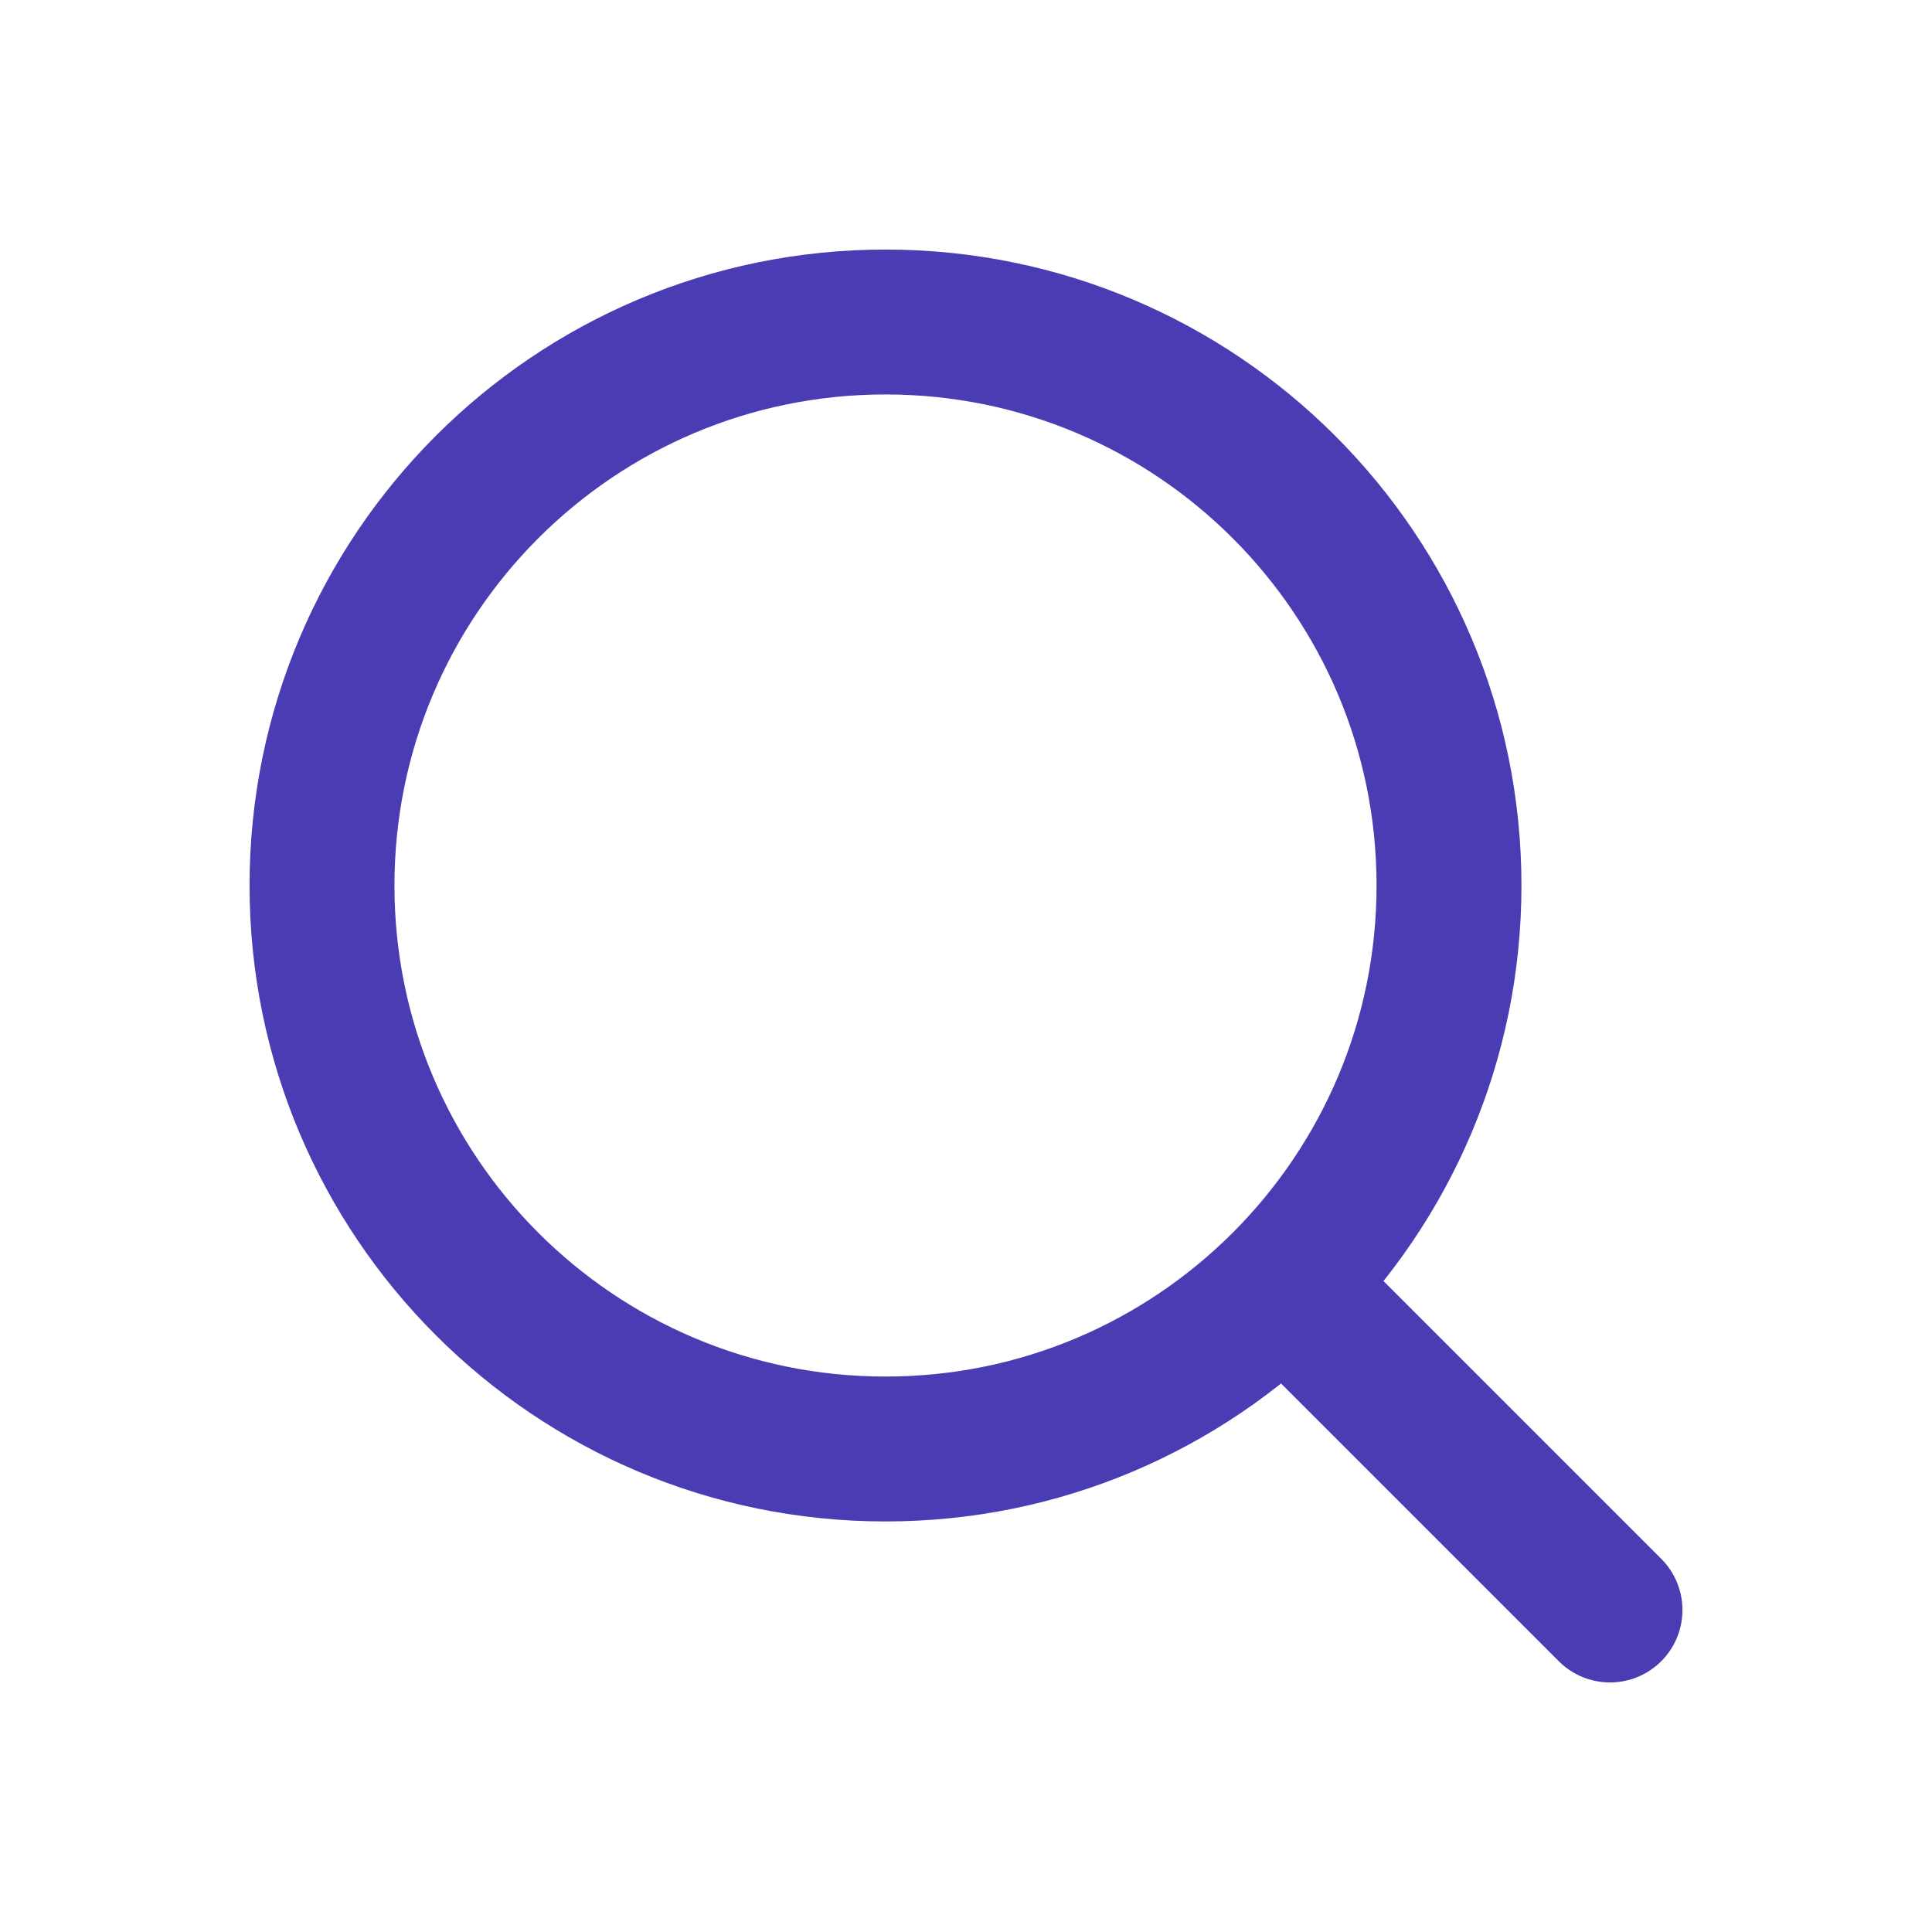
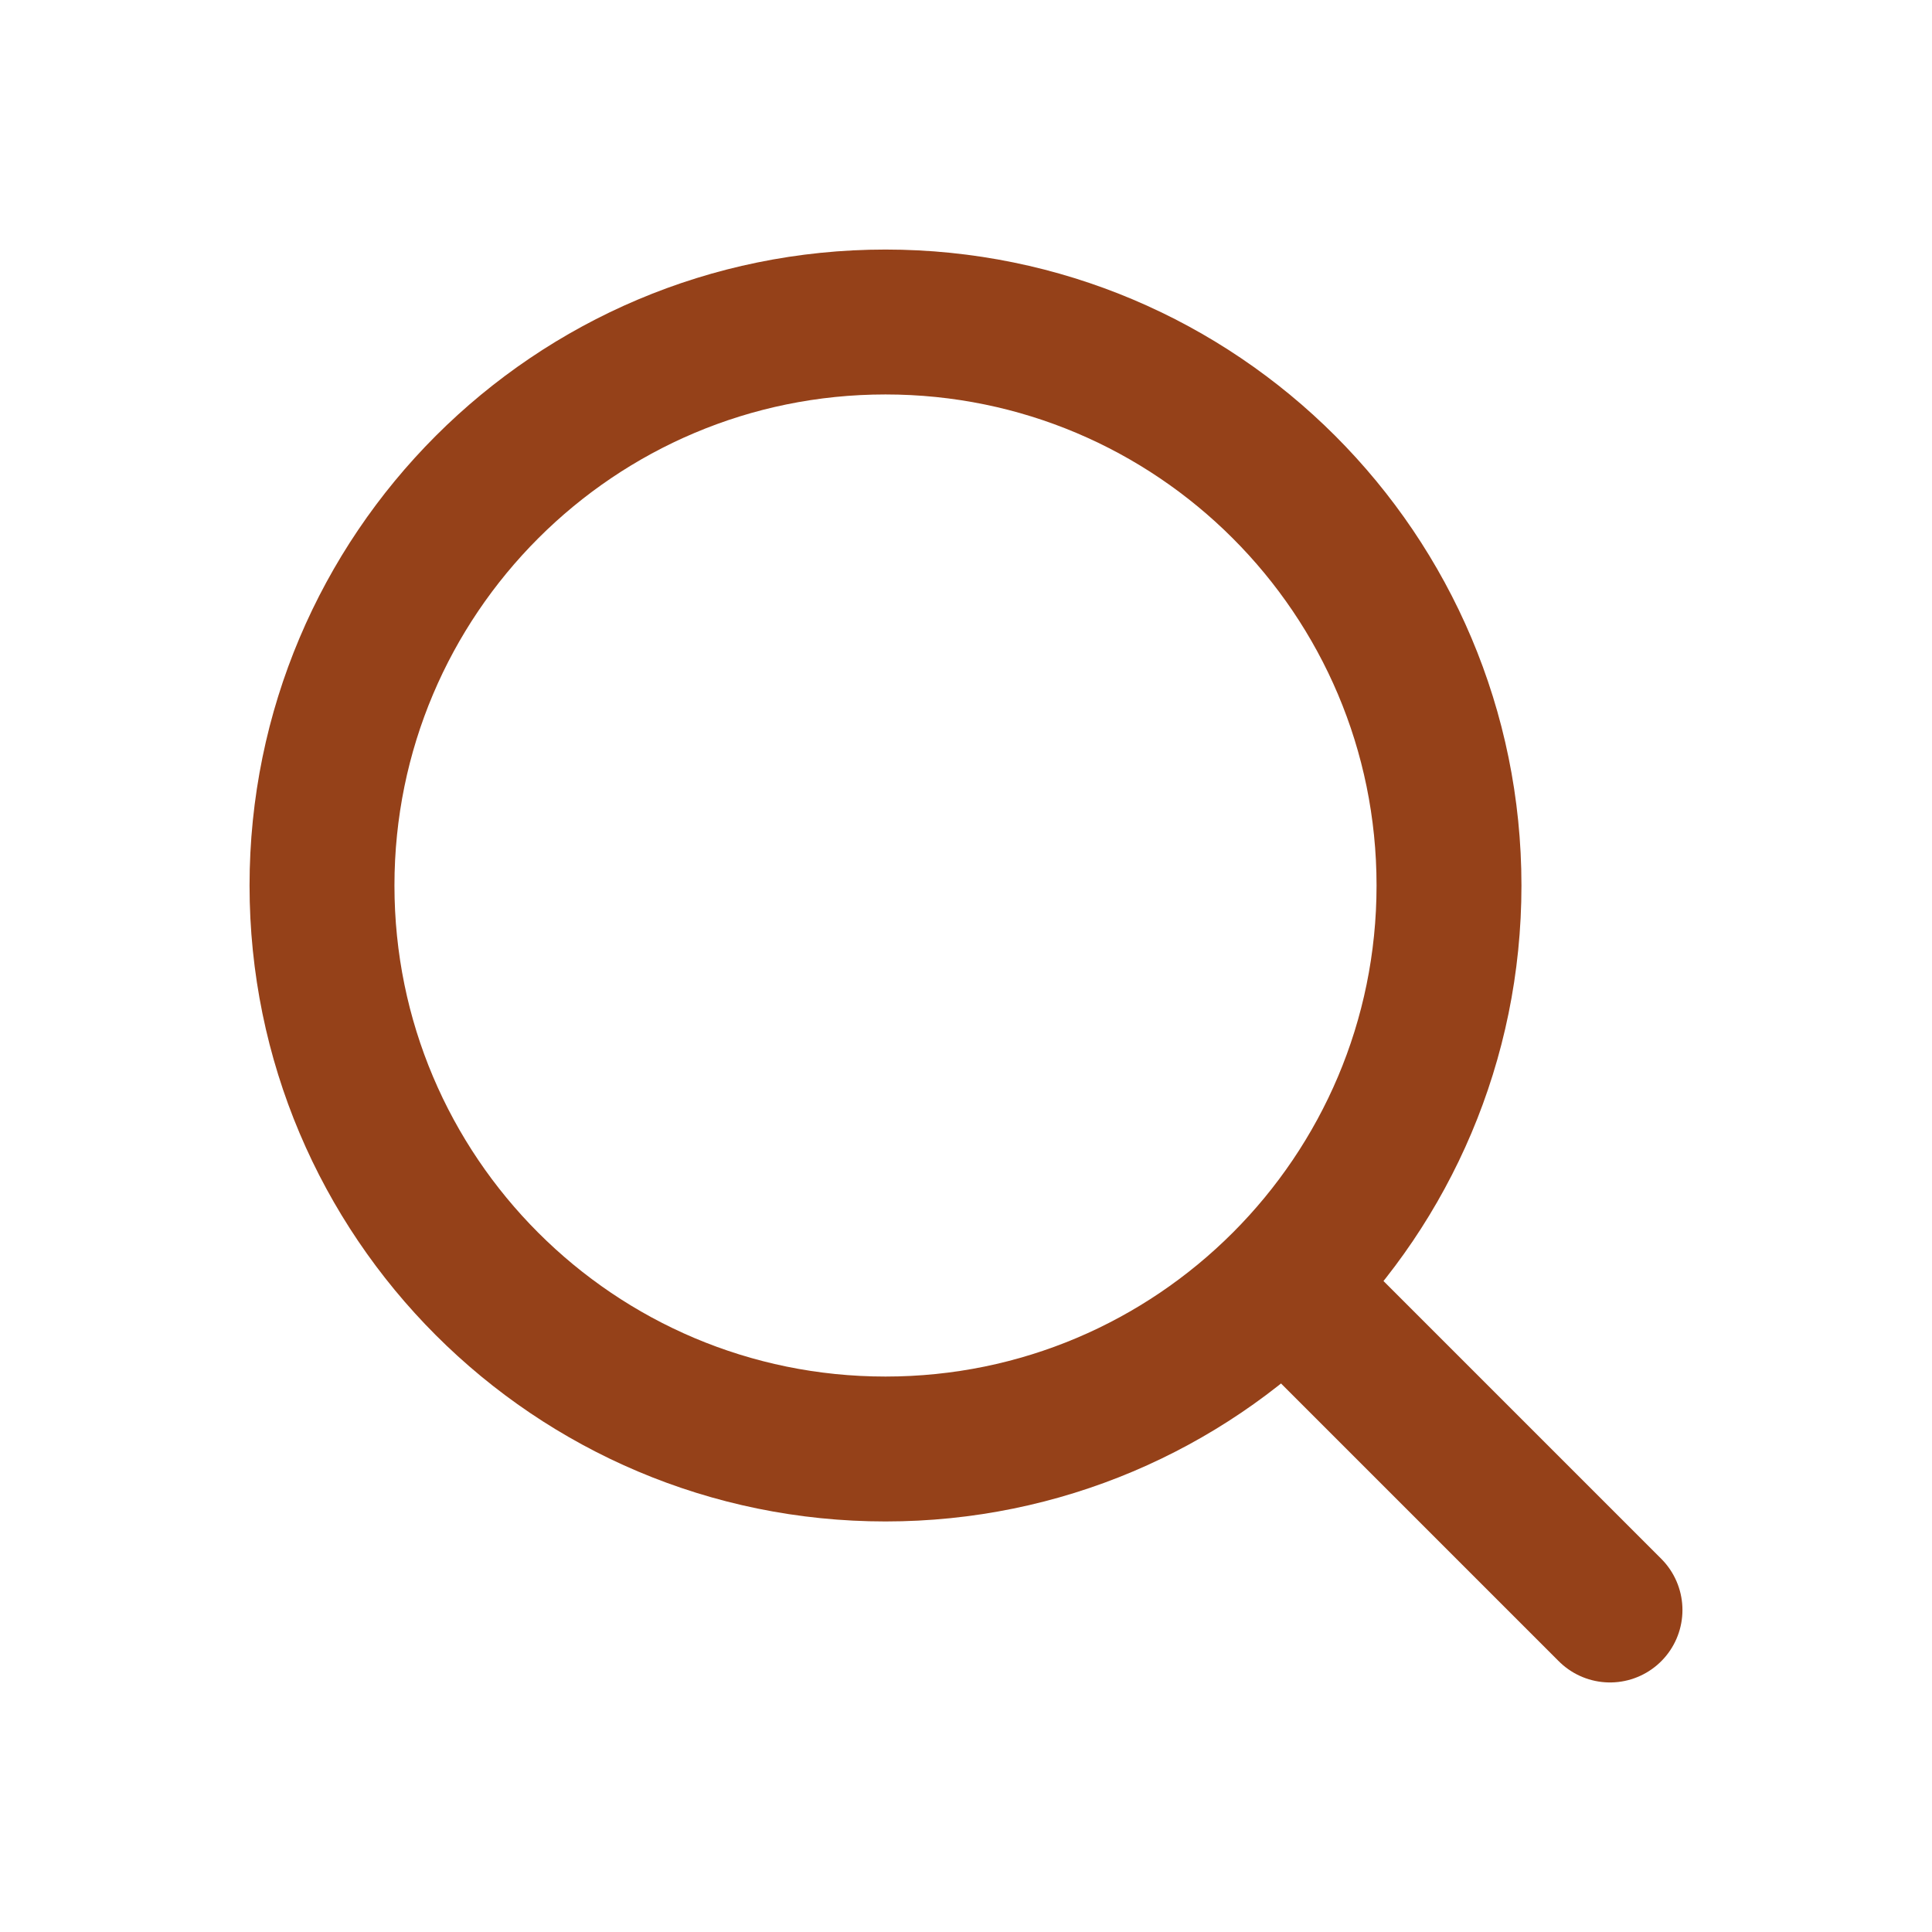
- <svg xmlns="http://www.w3.org/2000/svg" width="24" height="24" viewBox="0 0 24 24" fill="none" stroke="#4a3db3" stroke-width="1.8" stroke-linecap="round" stroke-linejoin="round">
+ <svg xmlns="http://www.w3.org/2000/svg" width="24" height="24" viewBox="0 0 24 24" fill="none" stroke="#954119" stroke-width="1.8" stroke-linecap="round" stroke-linejoin="round">
  <circle cx="11" cy="11" r="7" />
  <path d="m20 20-4-4" />
</svg>
